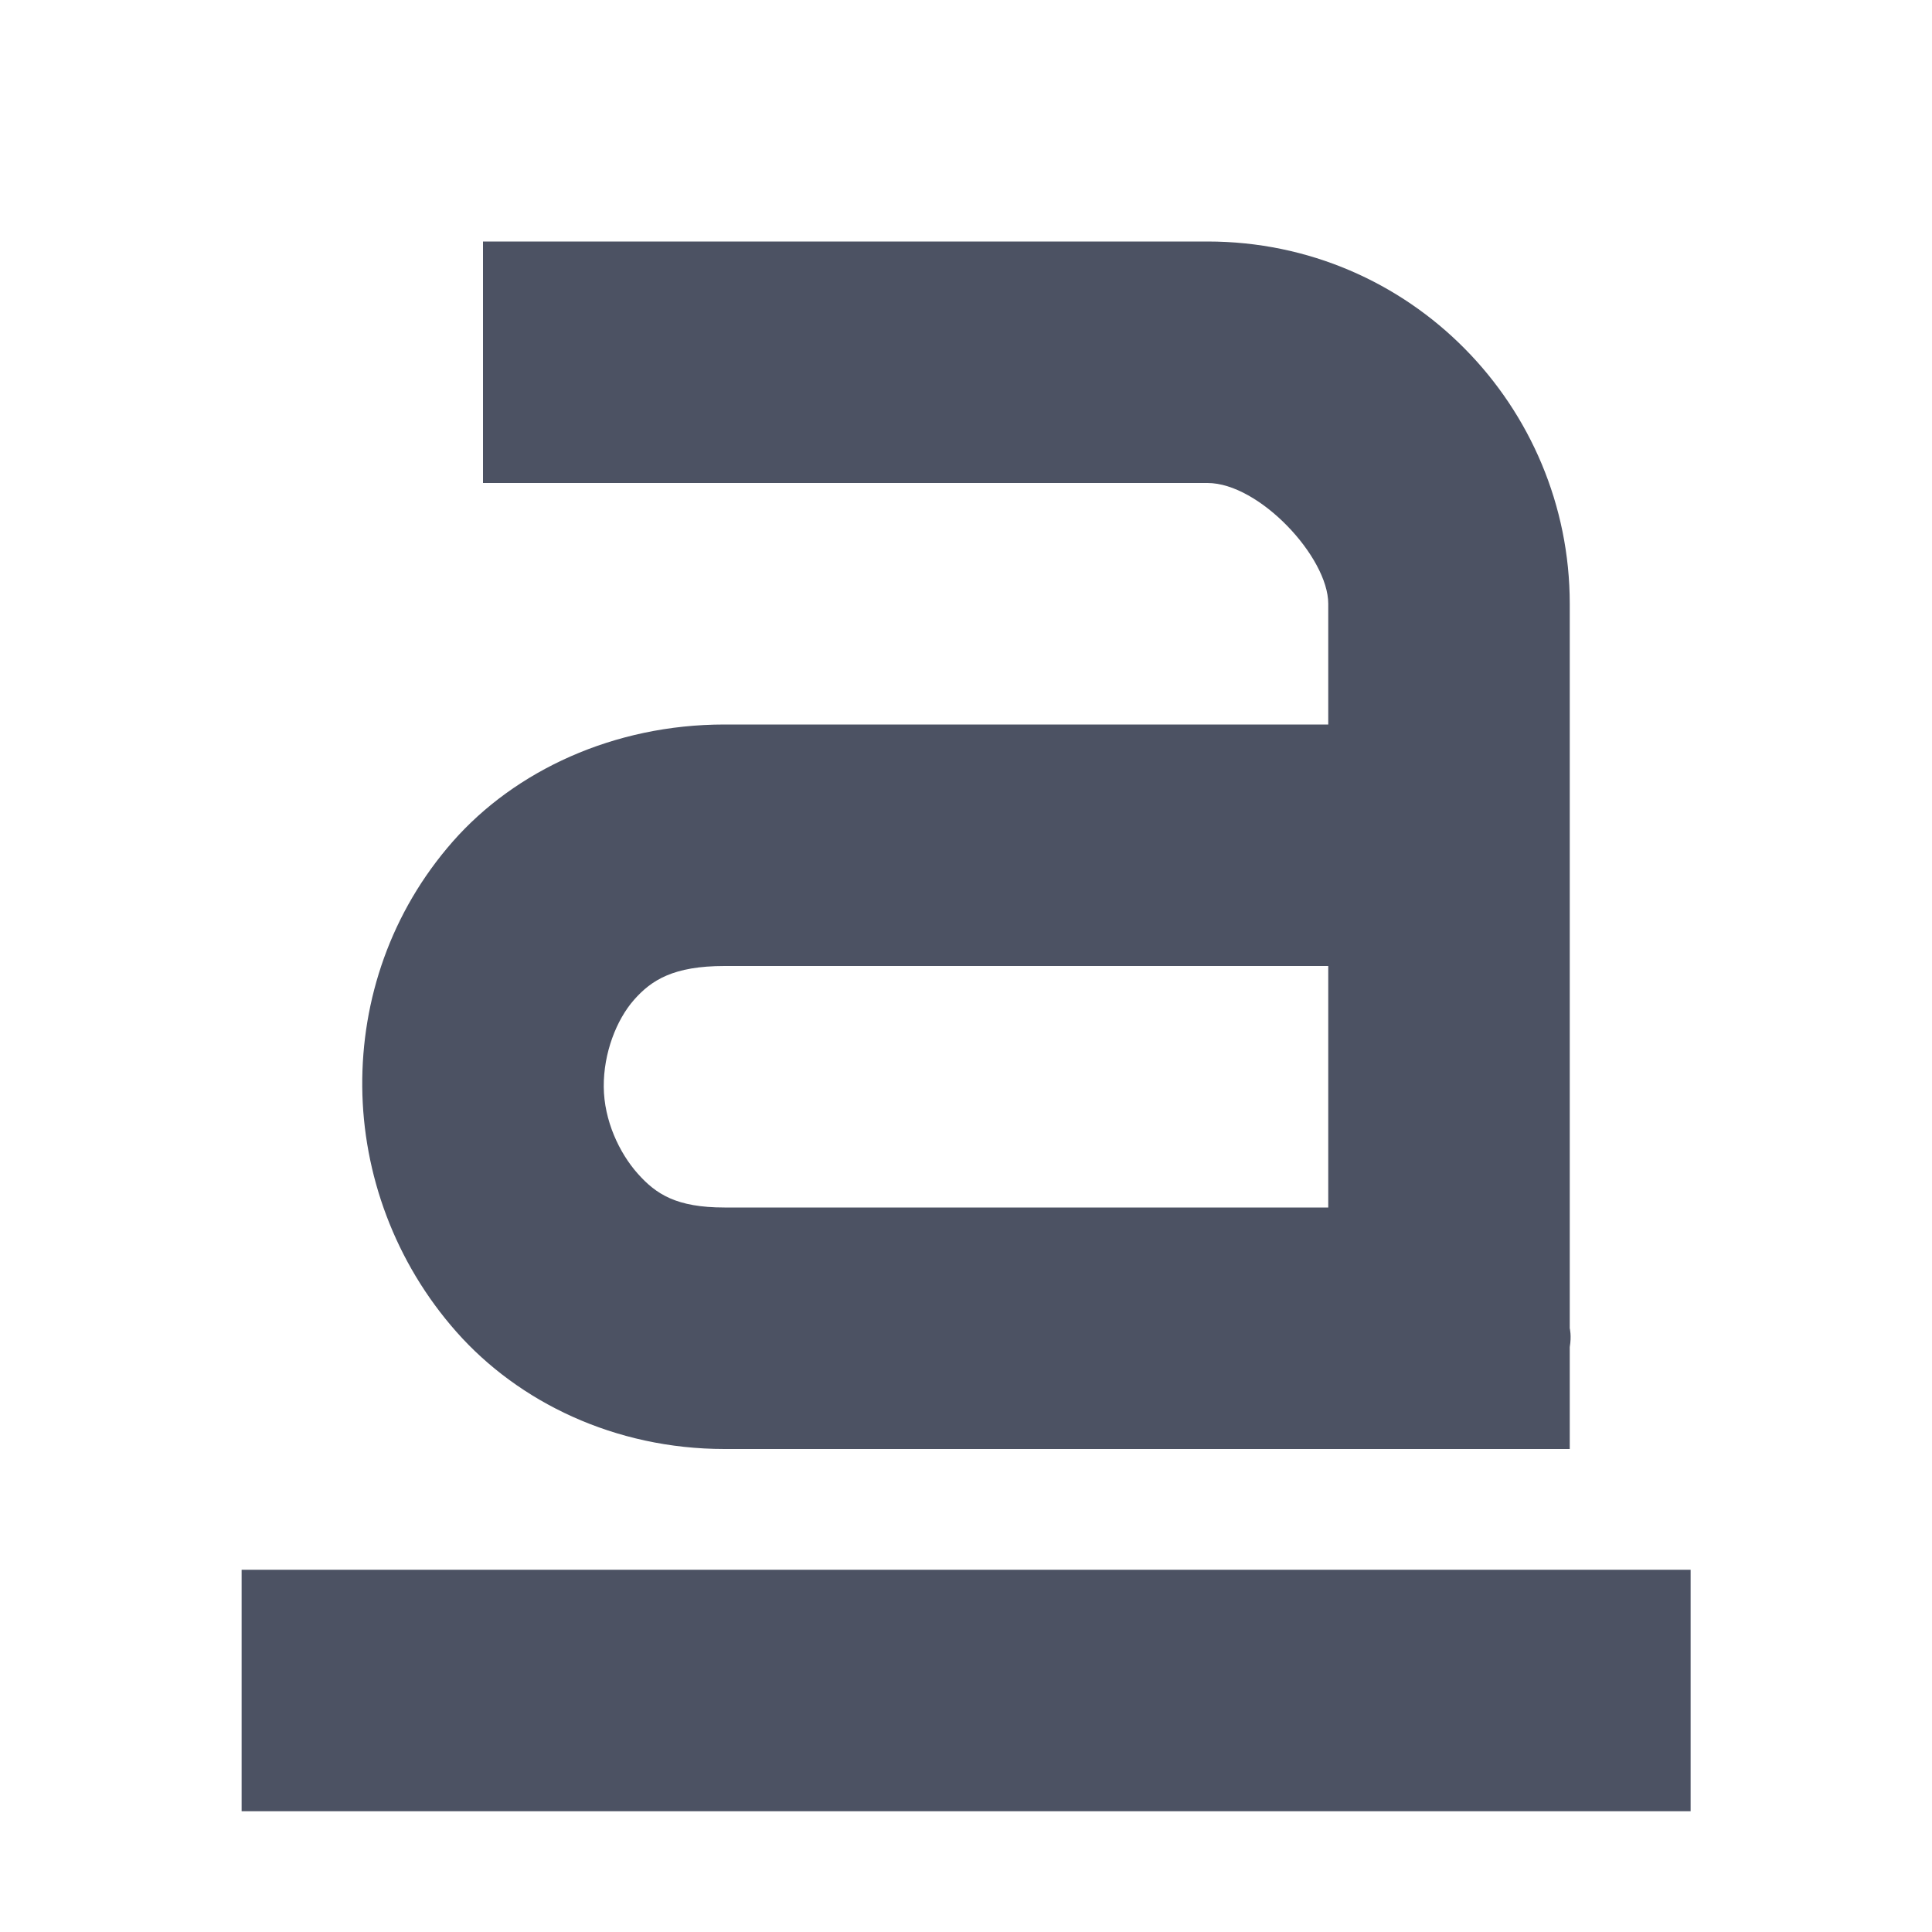
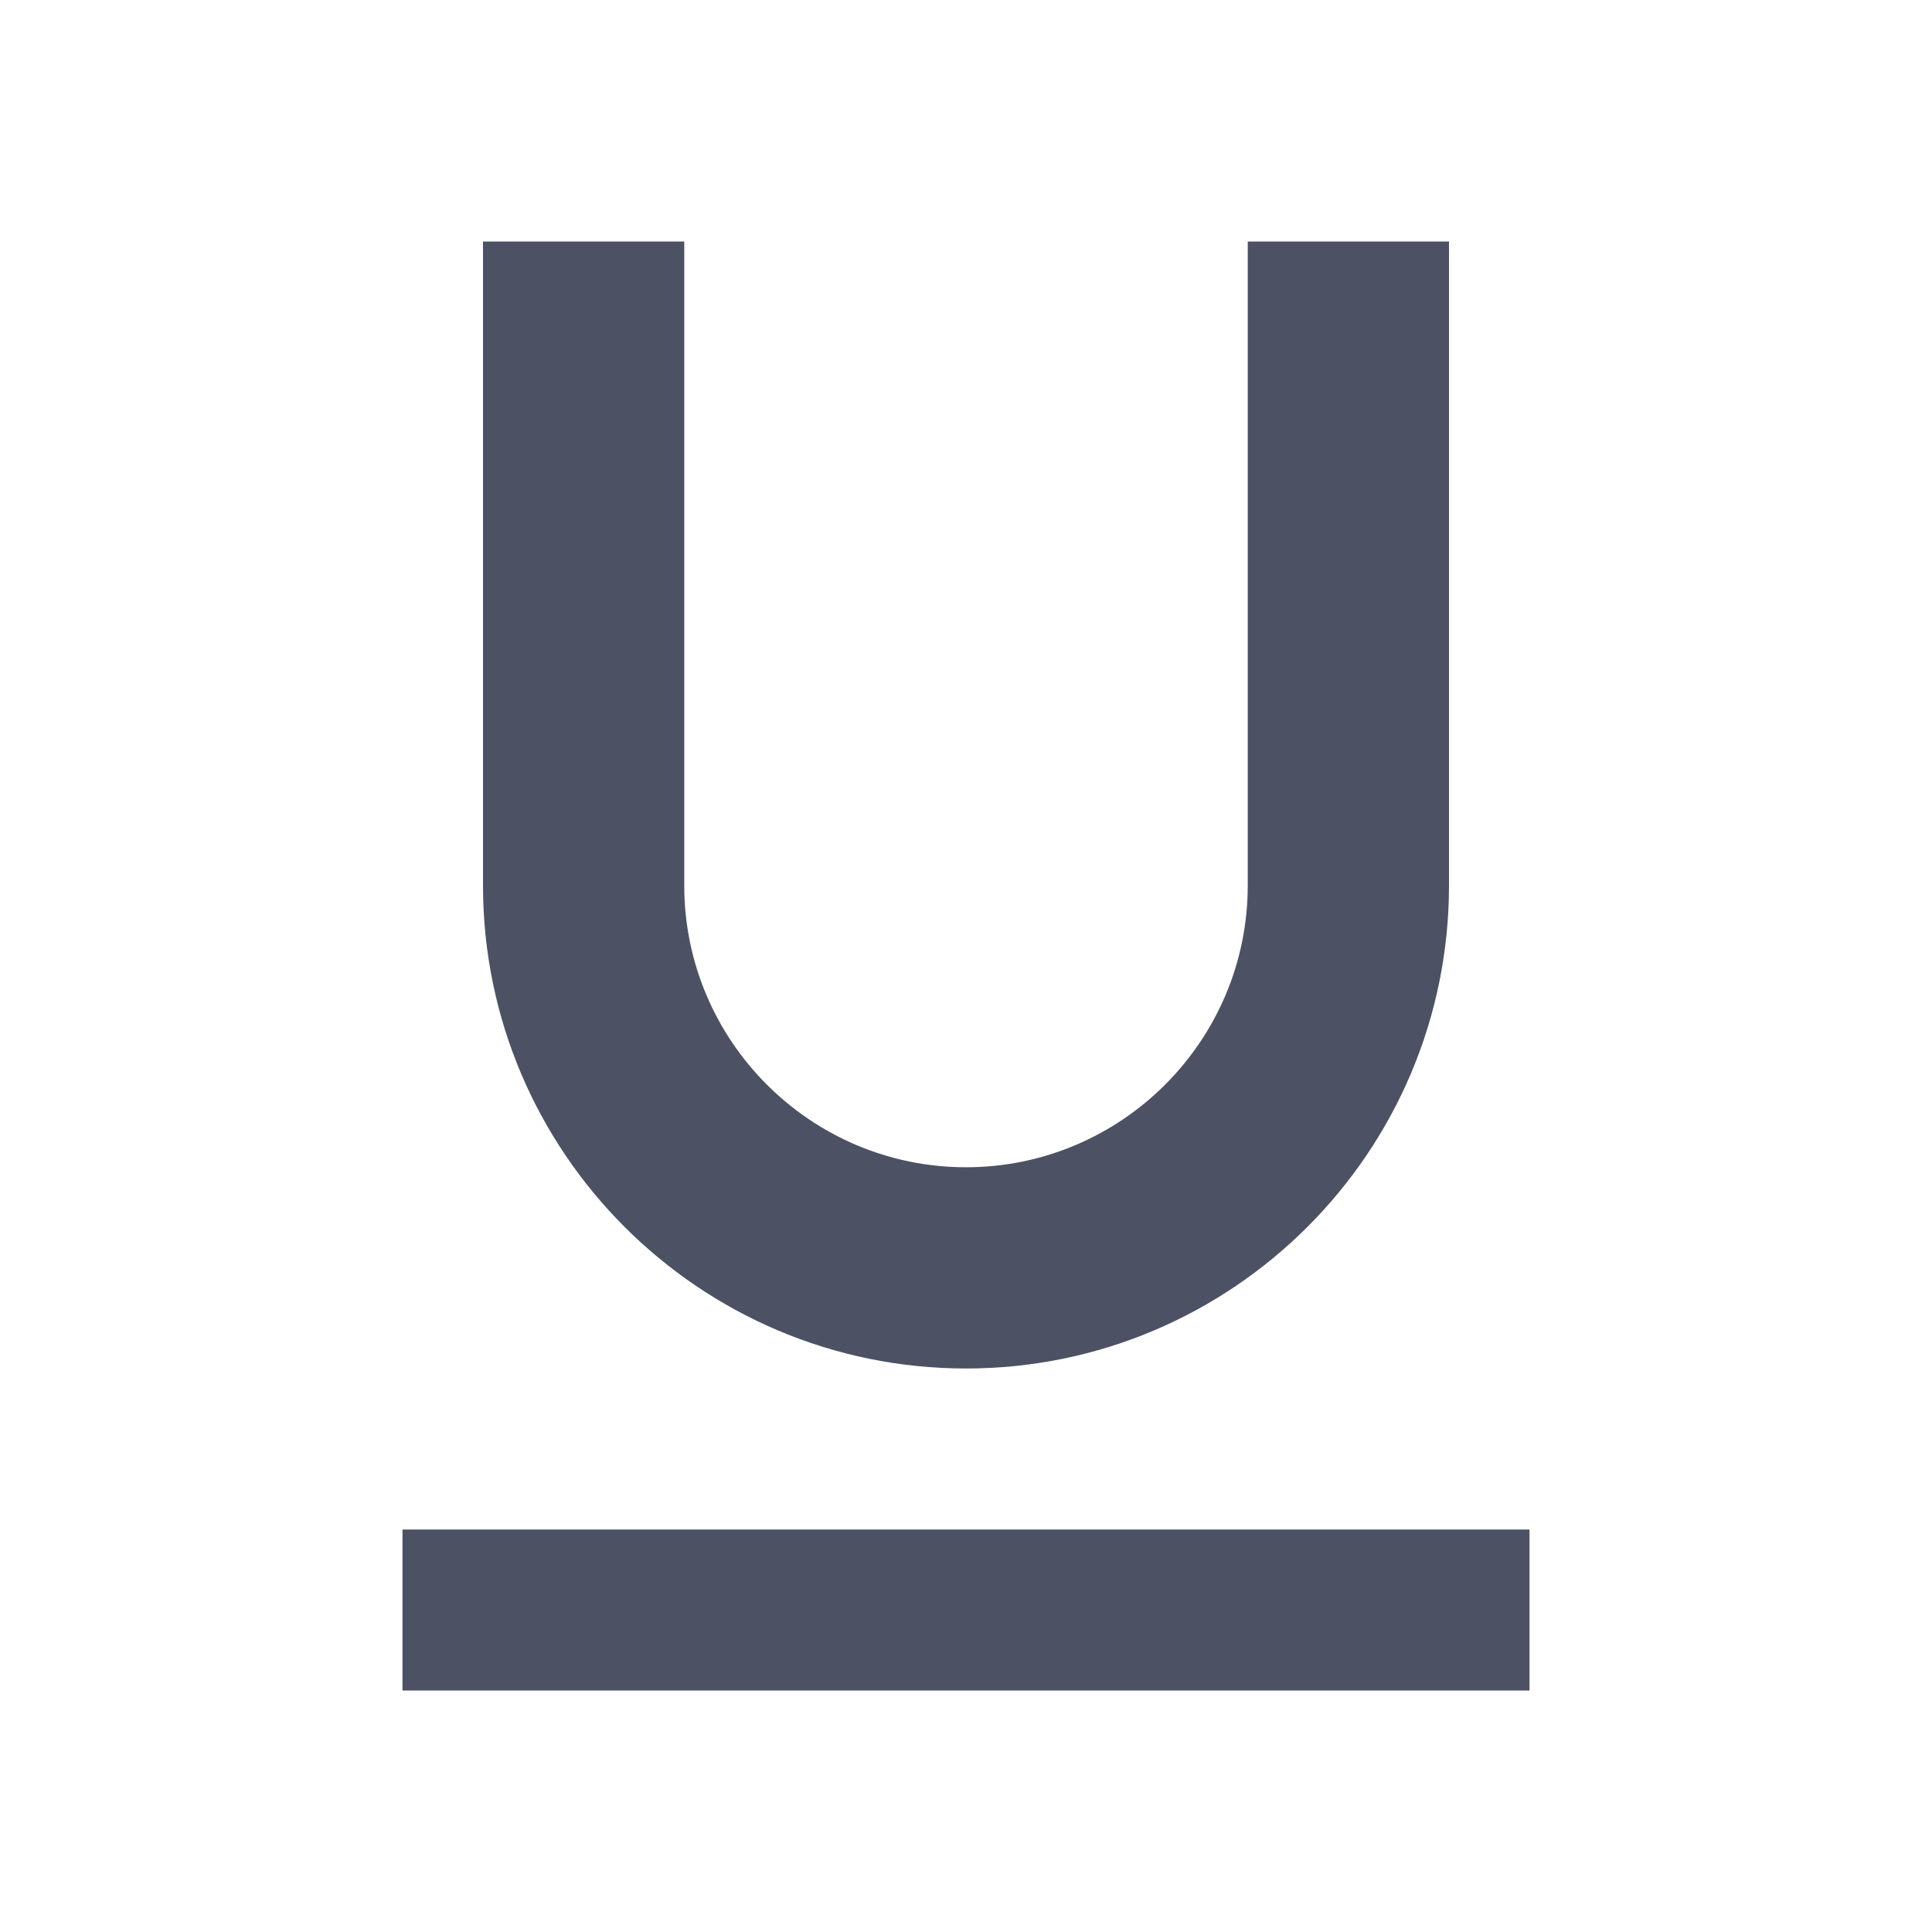
- <svg xmlns="http://www.w3.org/2000/svg" width="16" height="16">
-   <g color="#000" font-weight="400" font-family="Sans" fill="#4c5263">
-     <path d="M289-13.003v2h6c.428 0 1 .614 1 1v1h-5c-.919 0-1.736.384-2.25.969-.514.585-.756 1.311-.75 2.031.006.721.269 1.453.781 2.031.512.579 1.31.969 2.219.969h5 1 1v-.844c.016-.094 0-.156 0-.156v-1-5c0-1.634-1.32-3-3-3zm2 6h5v2h-5c-.398 0-.567-.11-.719-.281-.152-.171-.279-.439-.281-.719-.002-.279.105-.554.25-.719.145-.165.328-.281.75-.281zM287.001-2.003v2h12v-2z" style="line-height:normal;-inkscape-font-specification:Sans;text-indent:0;text-align:start;text-decoration-line:none;text-transform:none;marker:none" overflow="visible" transform="translate(-285 15.003)" />
+ <svg xmlns="http://www.w3.org/2000/svg" width="16" height="16" version="1.1" id="svg6">
+   <defs id="defs10" />
+   <g id="g839" transform="scale(0.6666667)">
+     <path d="m 12,17 c 3.31,0 6,-2.69 6,-6 V 3 h -2.5 v 8 c 0,1.93 -1.57,3.5 -3.5,3.5 -1.93,0 -3.5,-1.57 -3.5,-3.5 V 3 H 6 v 8 c 0,3.31 2.69,6 6,6 z m -7,2 v 2 h 14 v -2 z" id="path829" style="fill-opacity:1;fill:#4c5263" />
  </g>
</svg>
